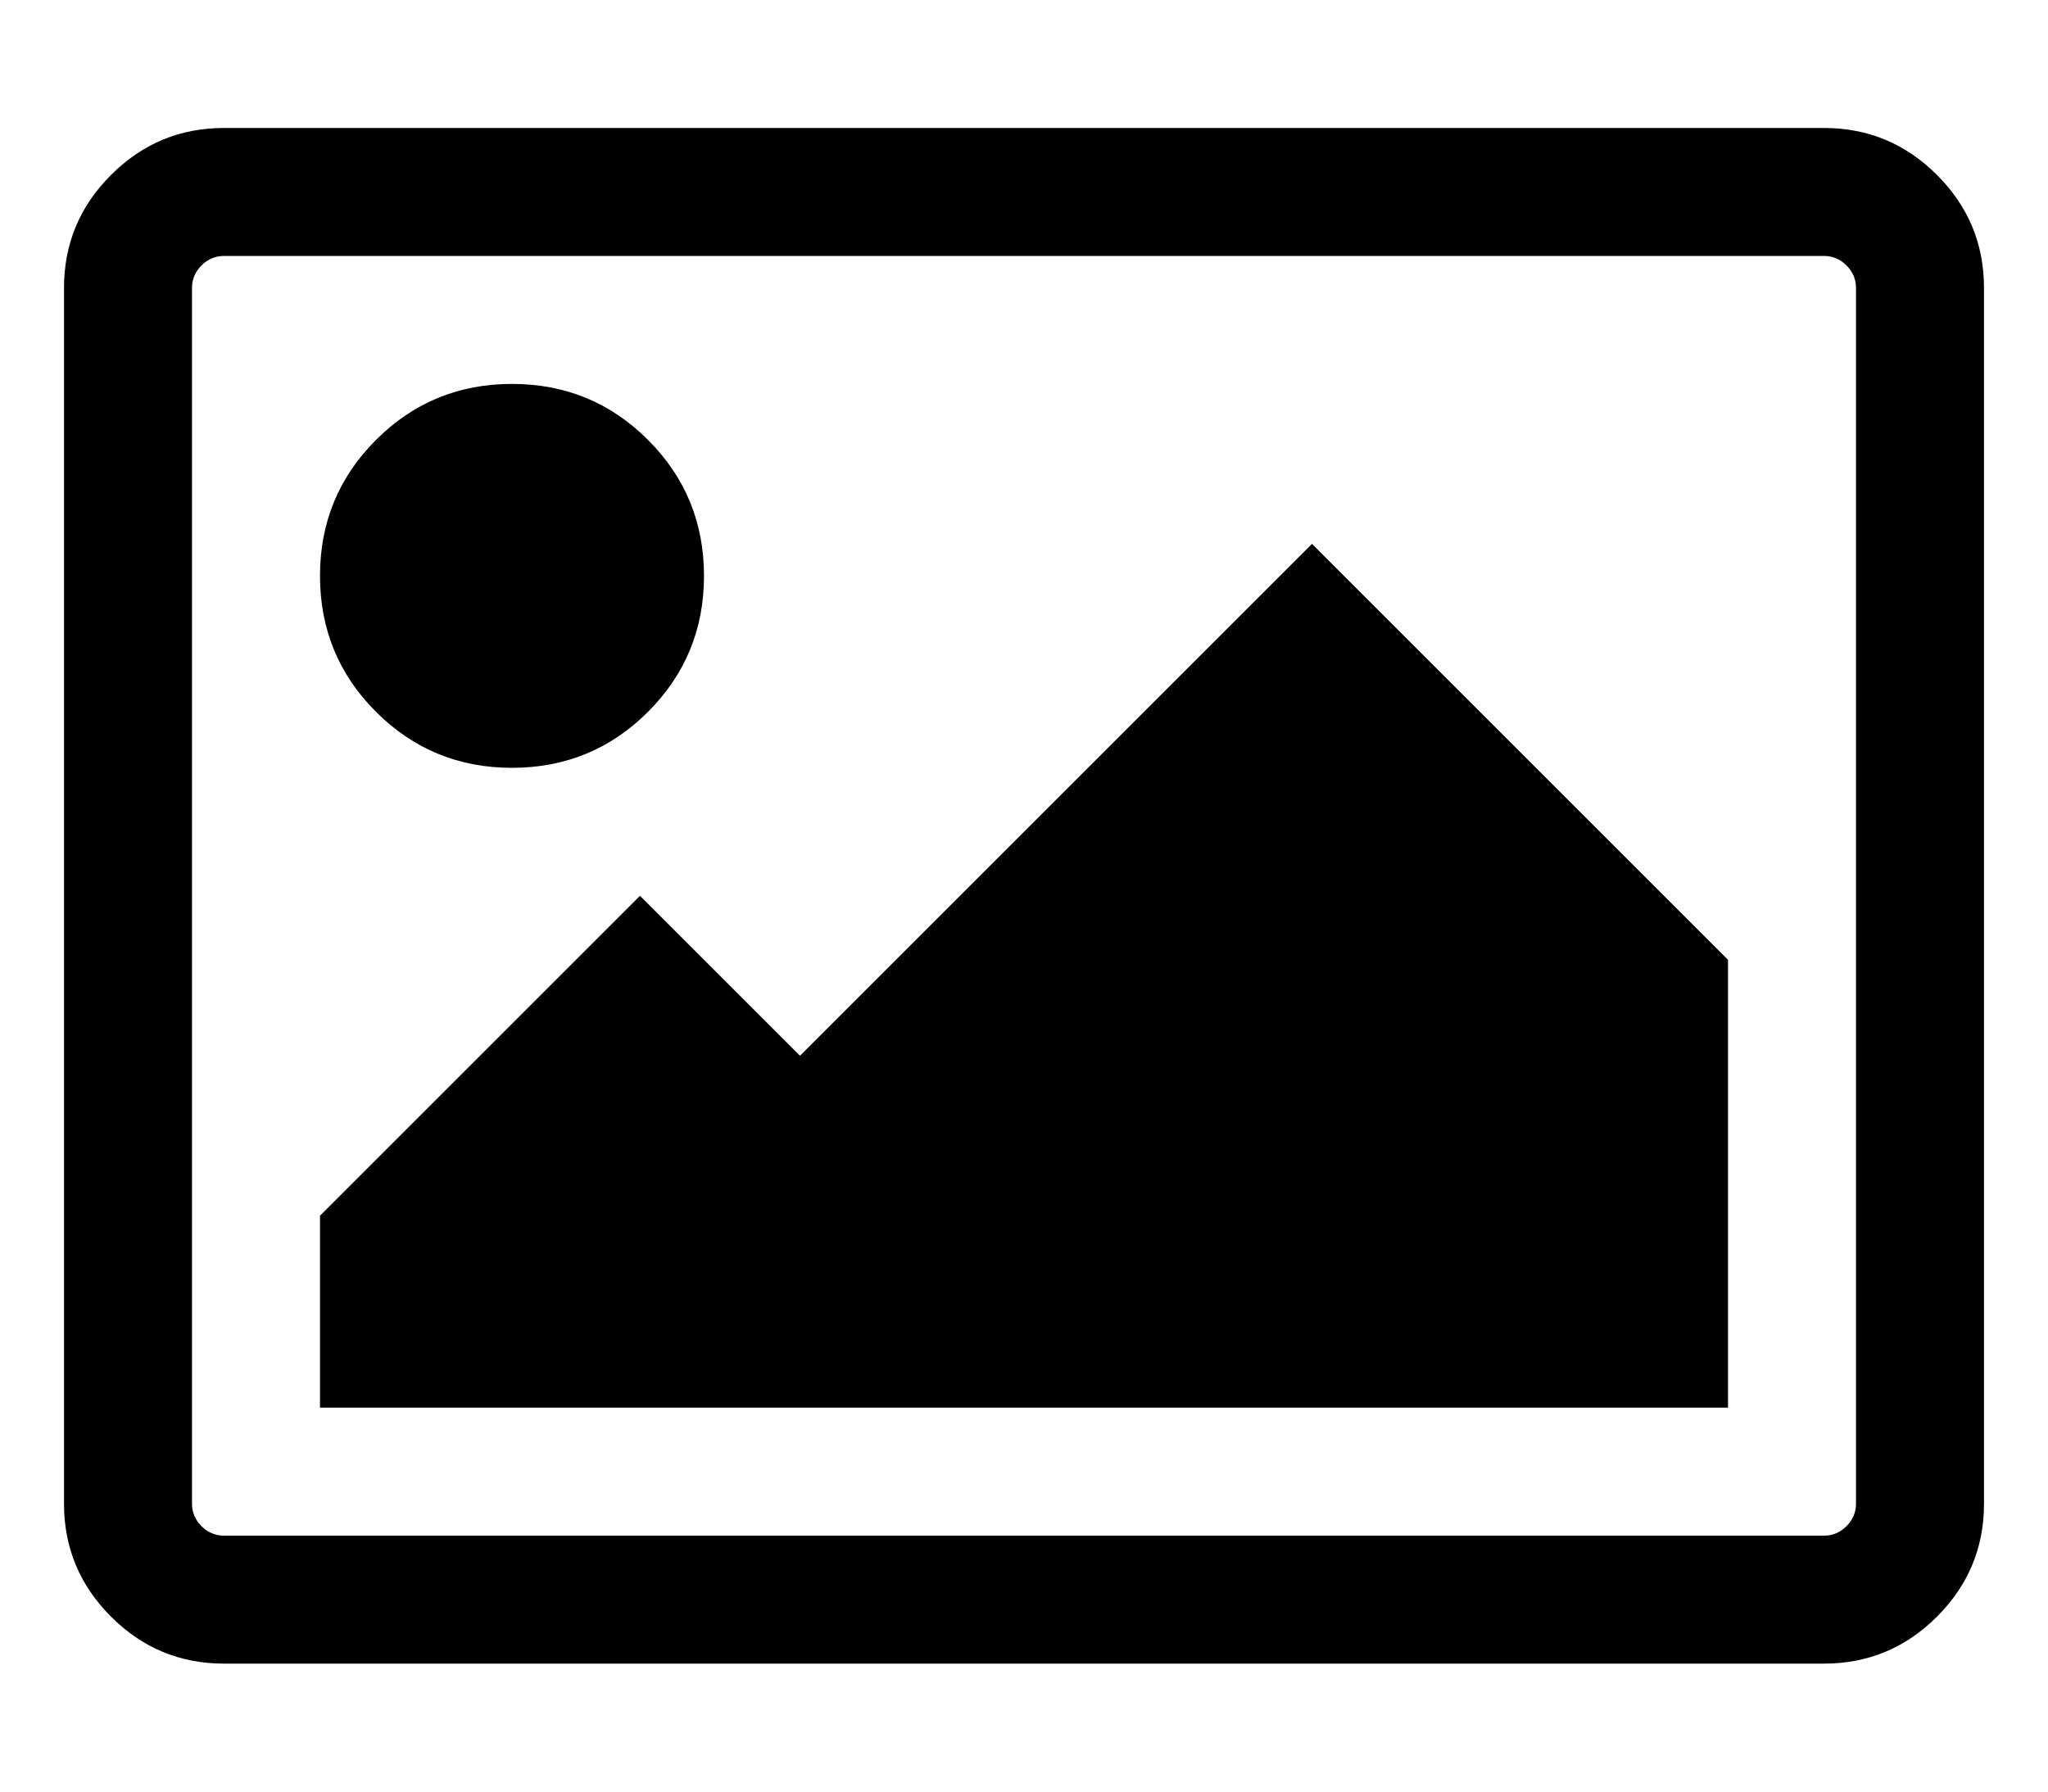
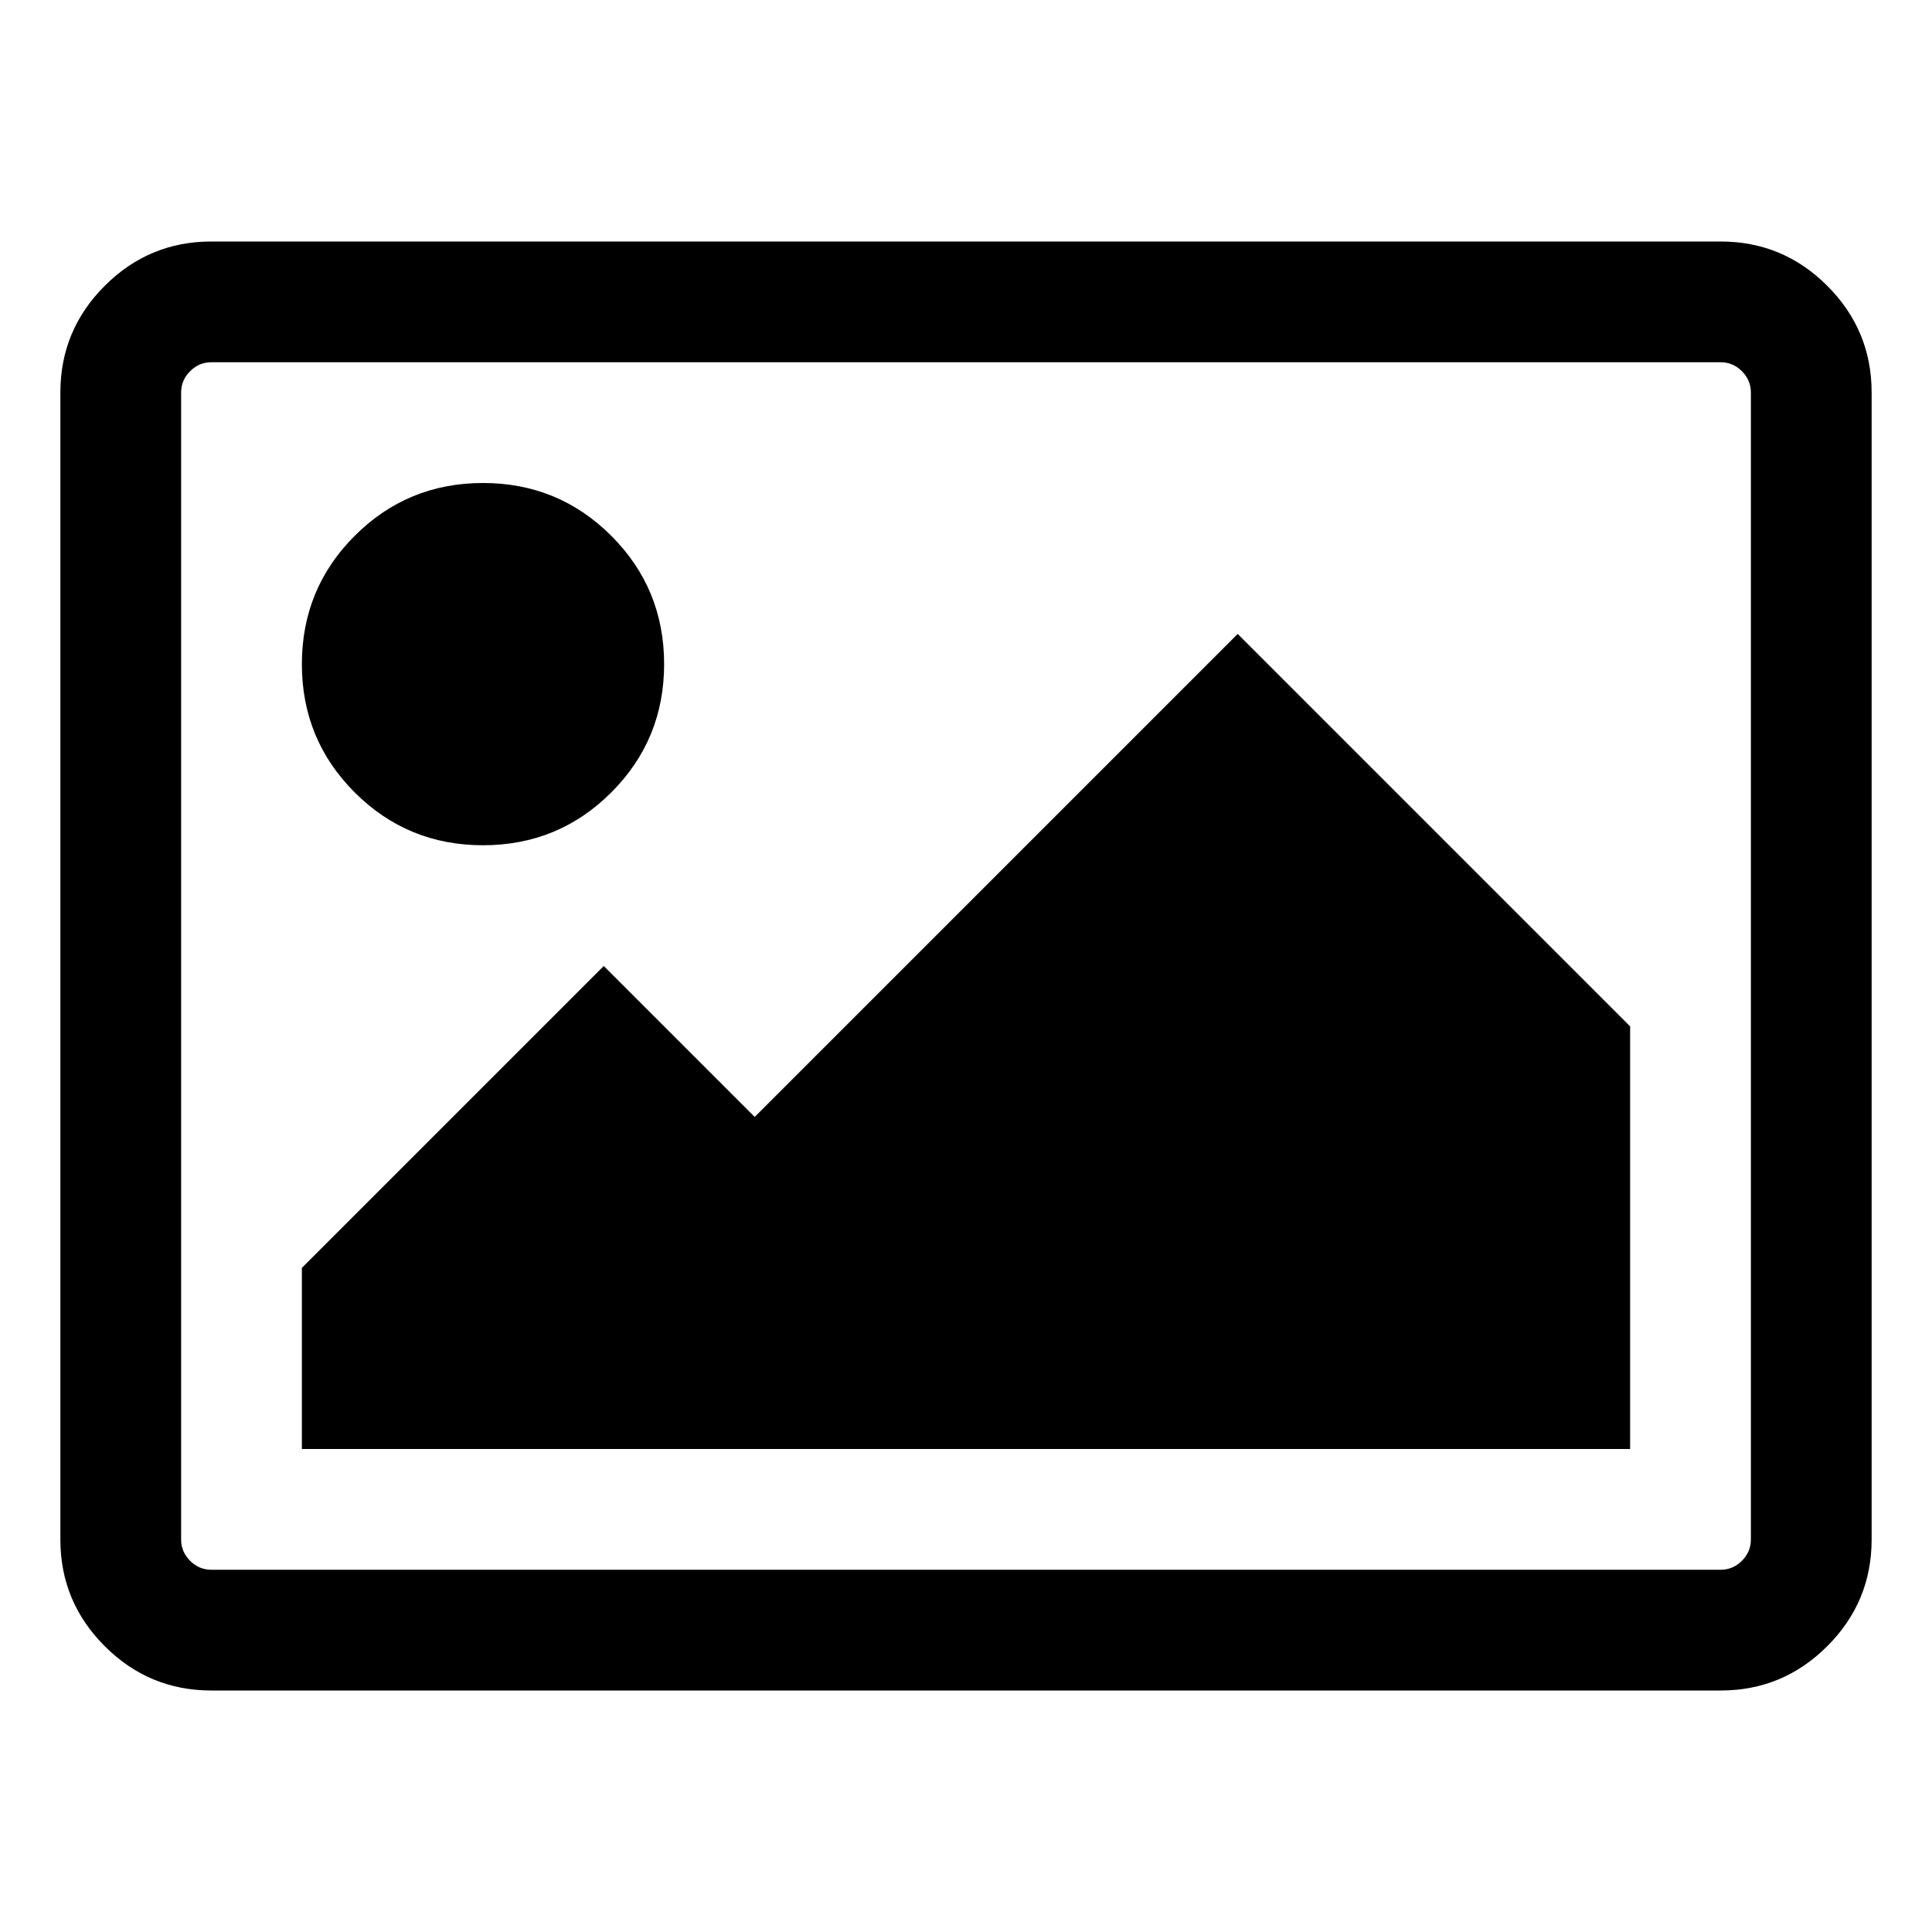
- <svg class="svg-icon" viewBox="0 0 2048 1792">
+ <svg class="svg-icon" viewBox="0 0 2048 1792" width="16" height="16">
  <path d="M704 576q0 80-56 136t-136 56-136-56-56-136 56-136 136-56 136 56 56 136zm1024 384v448h-1408v-192l320-320 160 160 512-512zm96-704h-1600q-13 0-22.5 9.5t-9.5 22.5v1216q0 13 9.5 22.5t22.5 9.5h1600q13 0 22.5-9.5t9.5-22.5v-1216q0-13-9.5-22.5t-22.5-9.5zm160 32v1216q0 66-47 113t-113 47h-1600q-66 0-113-47t-47-113v-1216q0-66 47-113t113-47h1600q66 0 113 47t47 113z" />
</svg>
